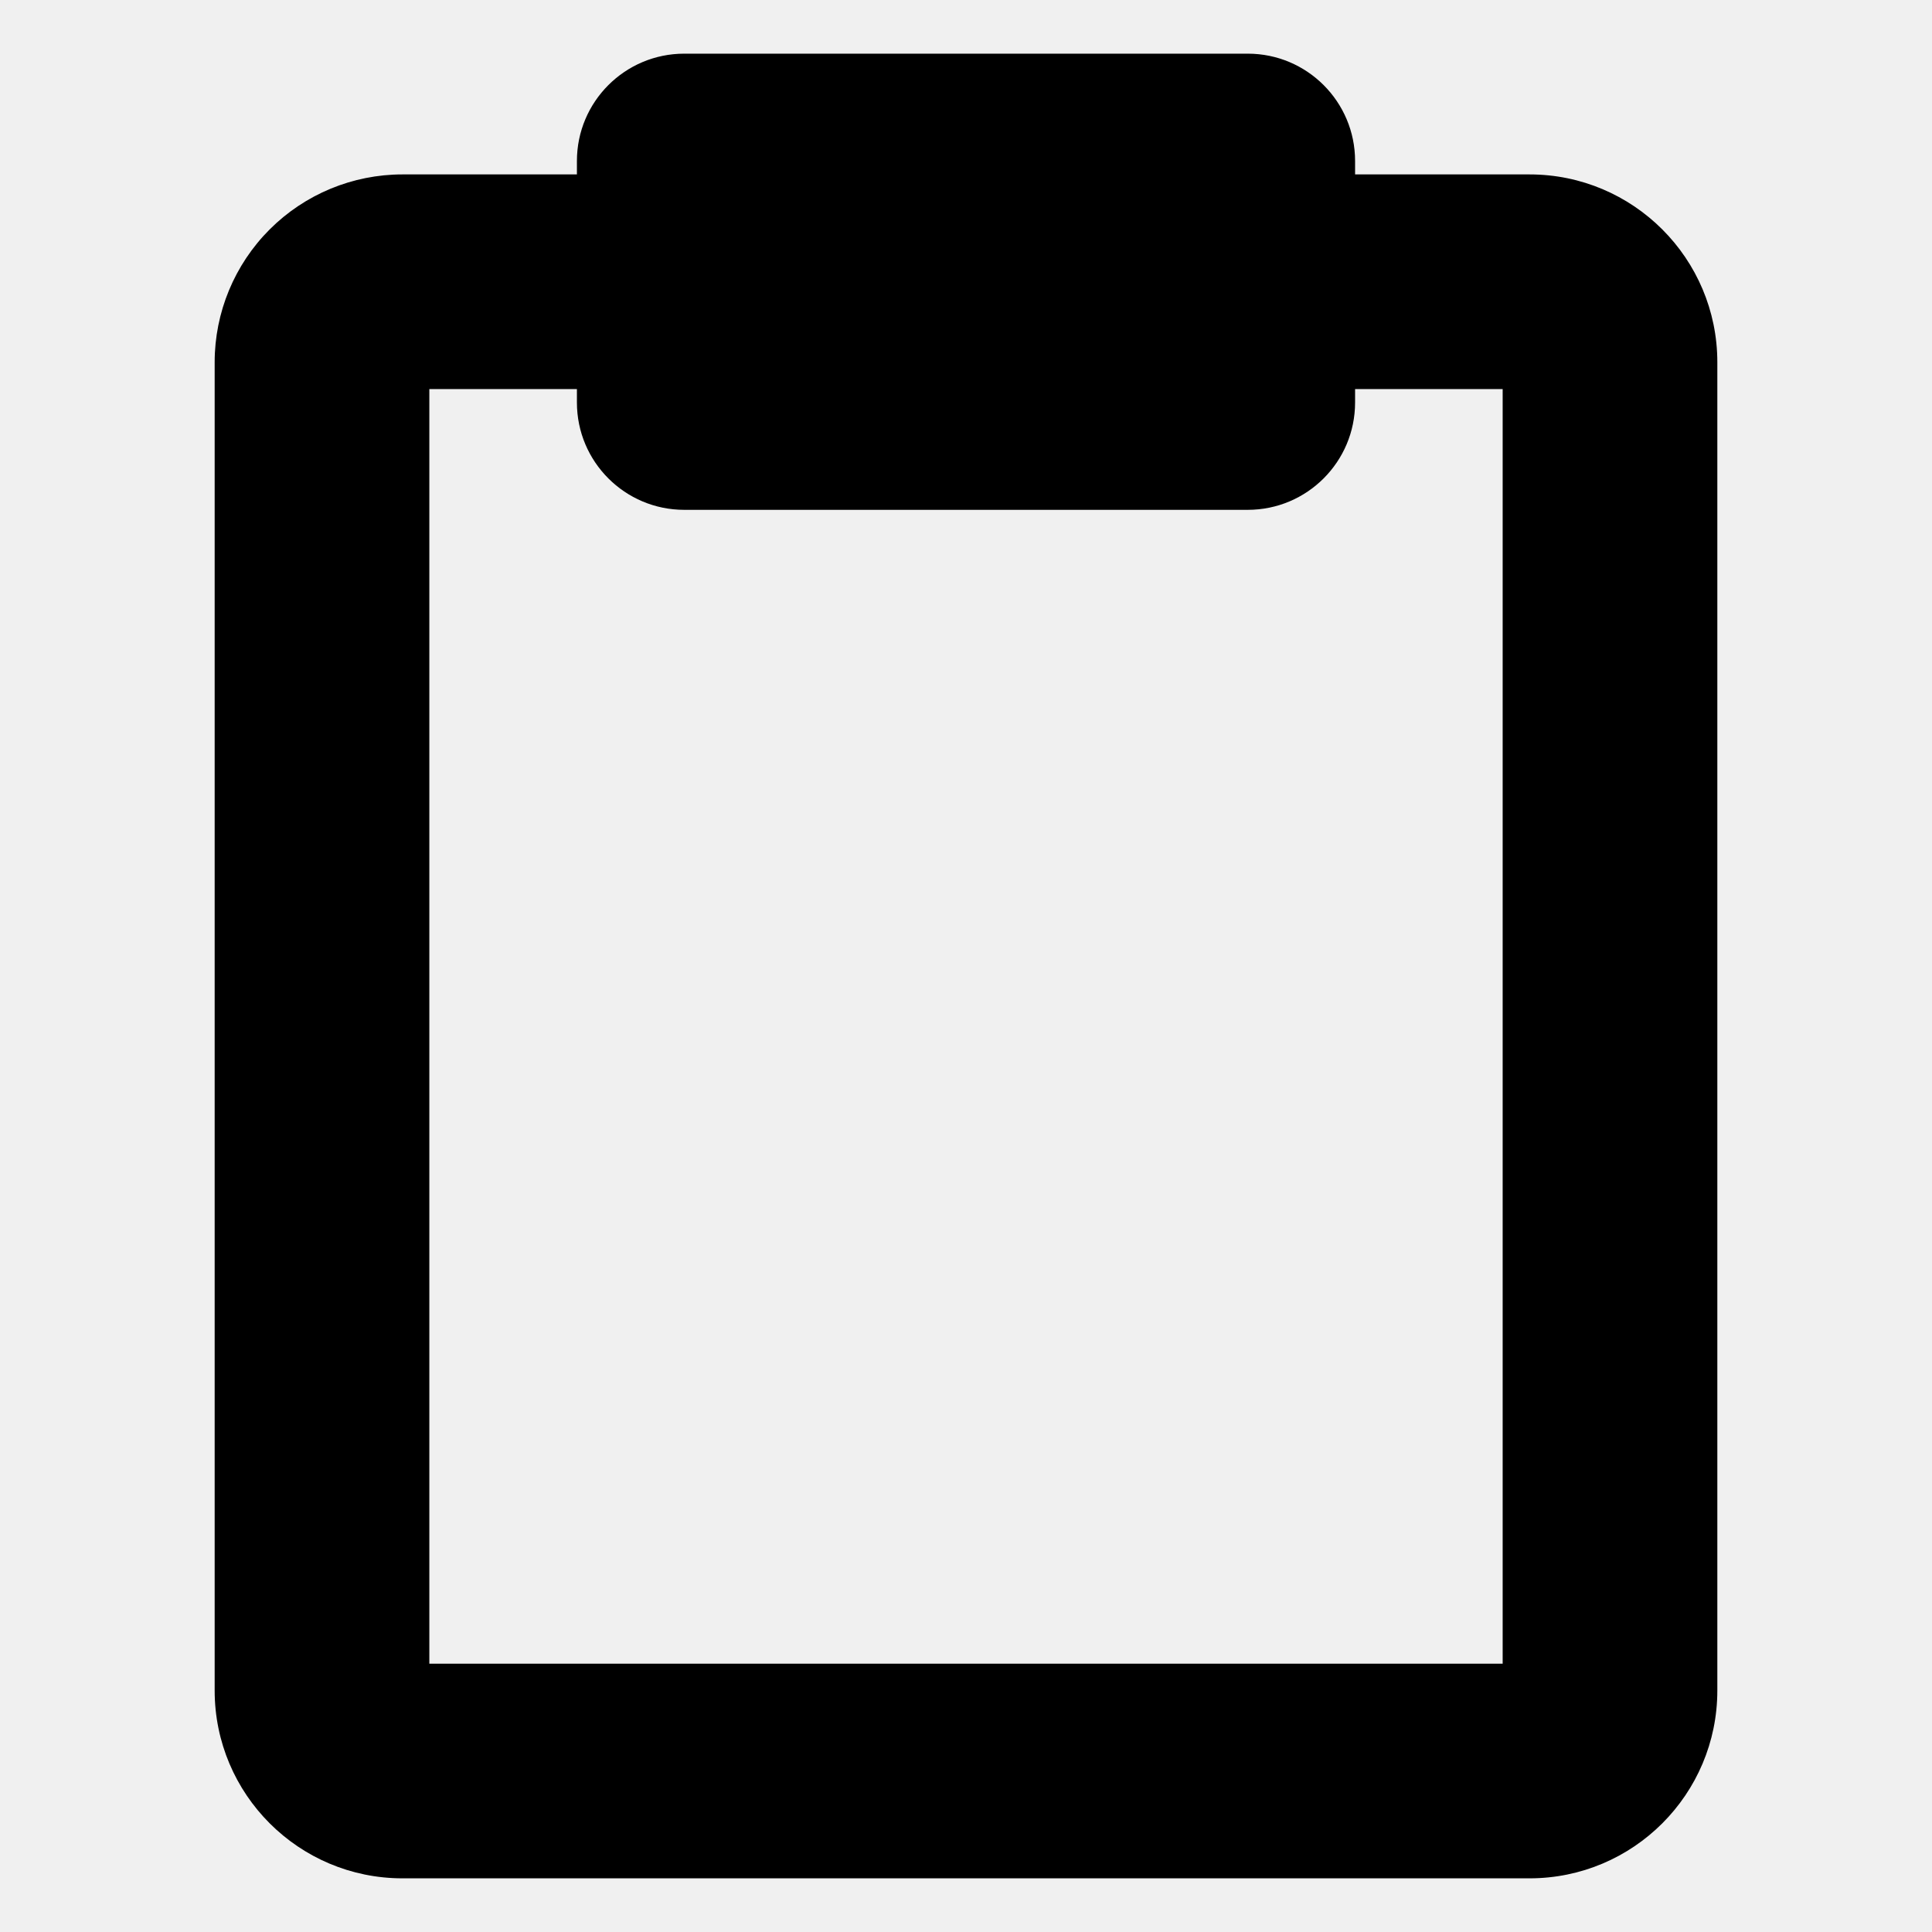
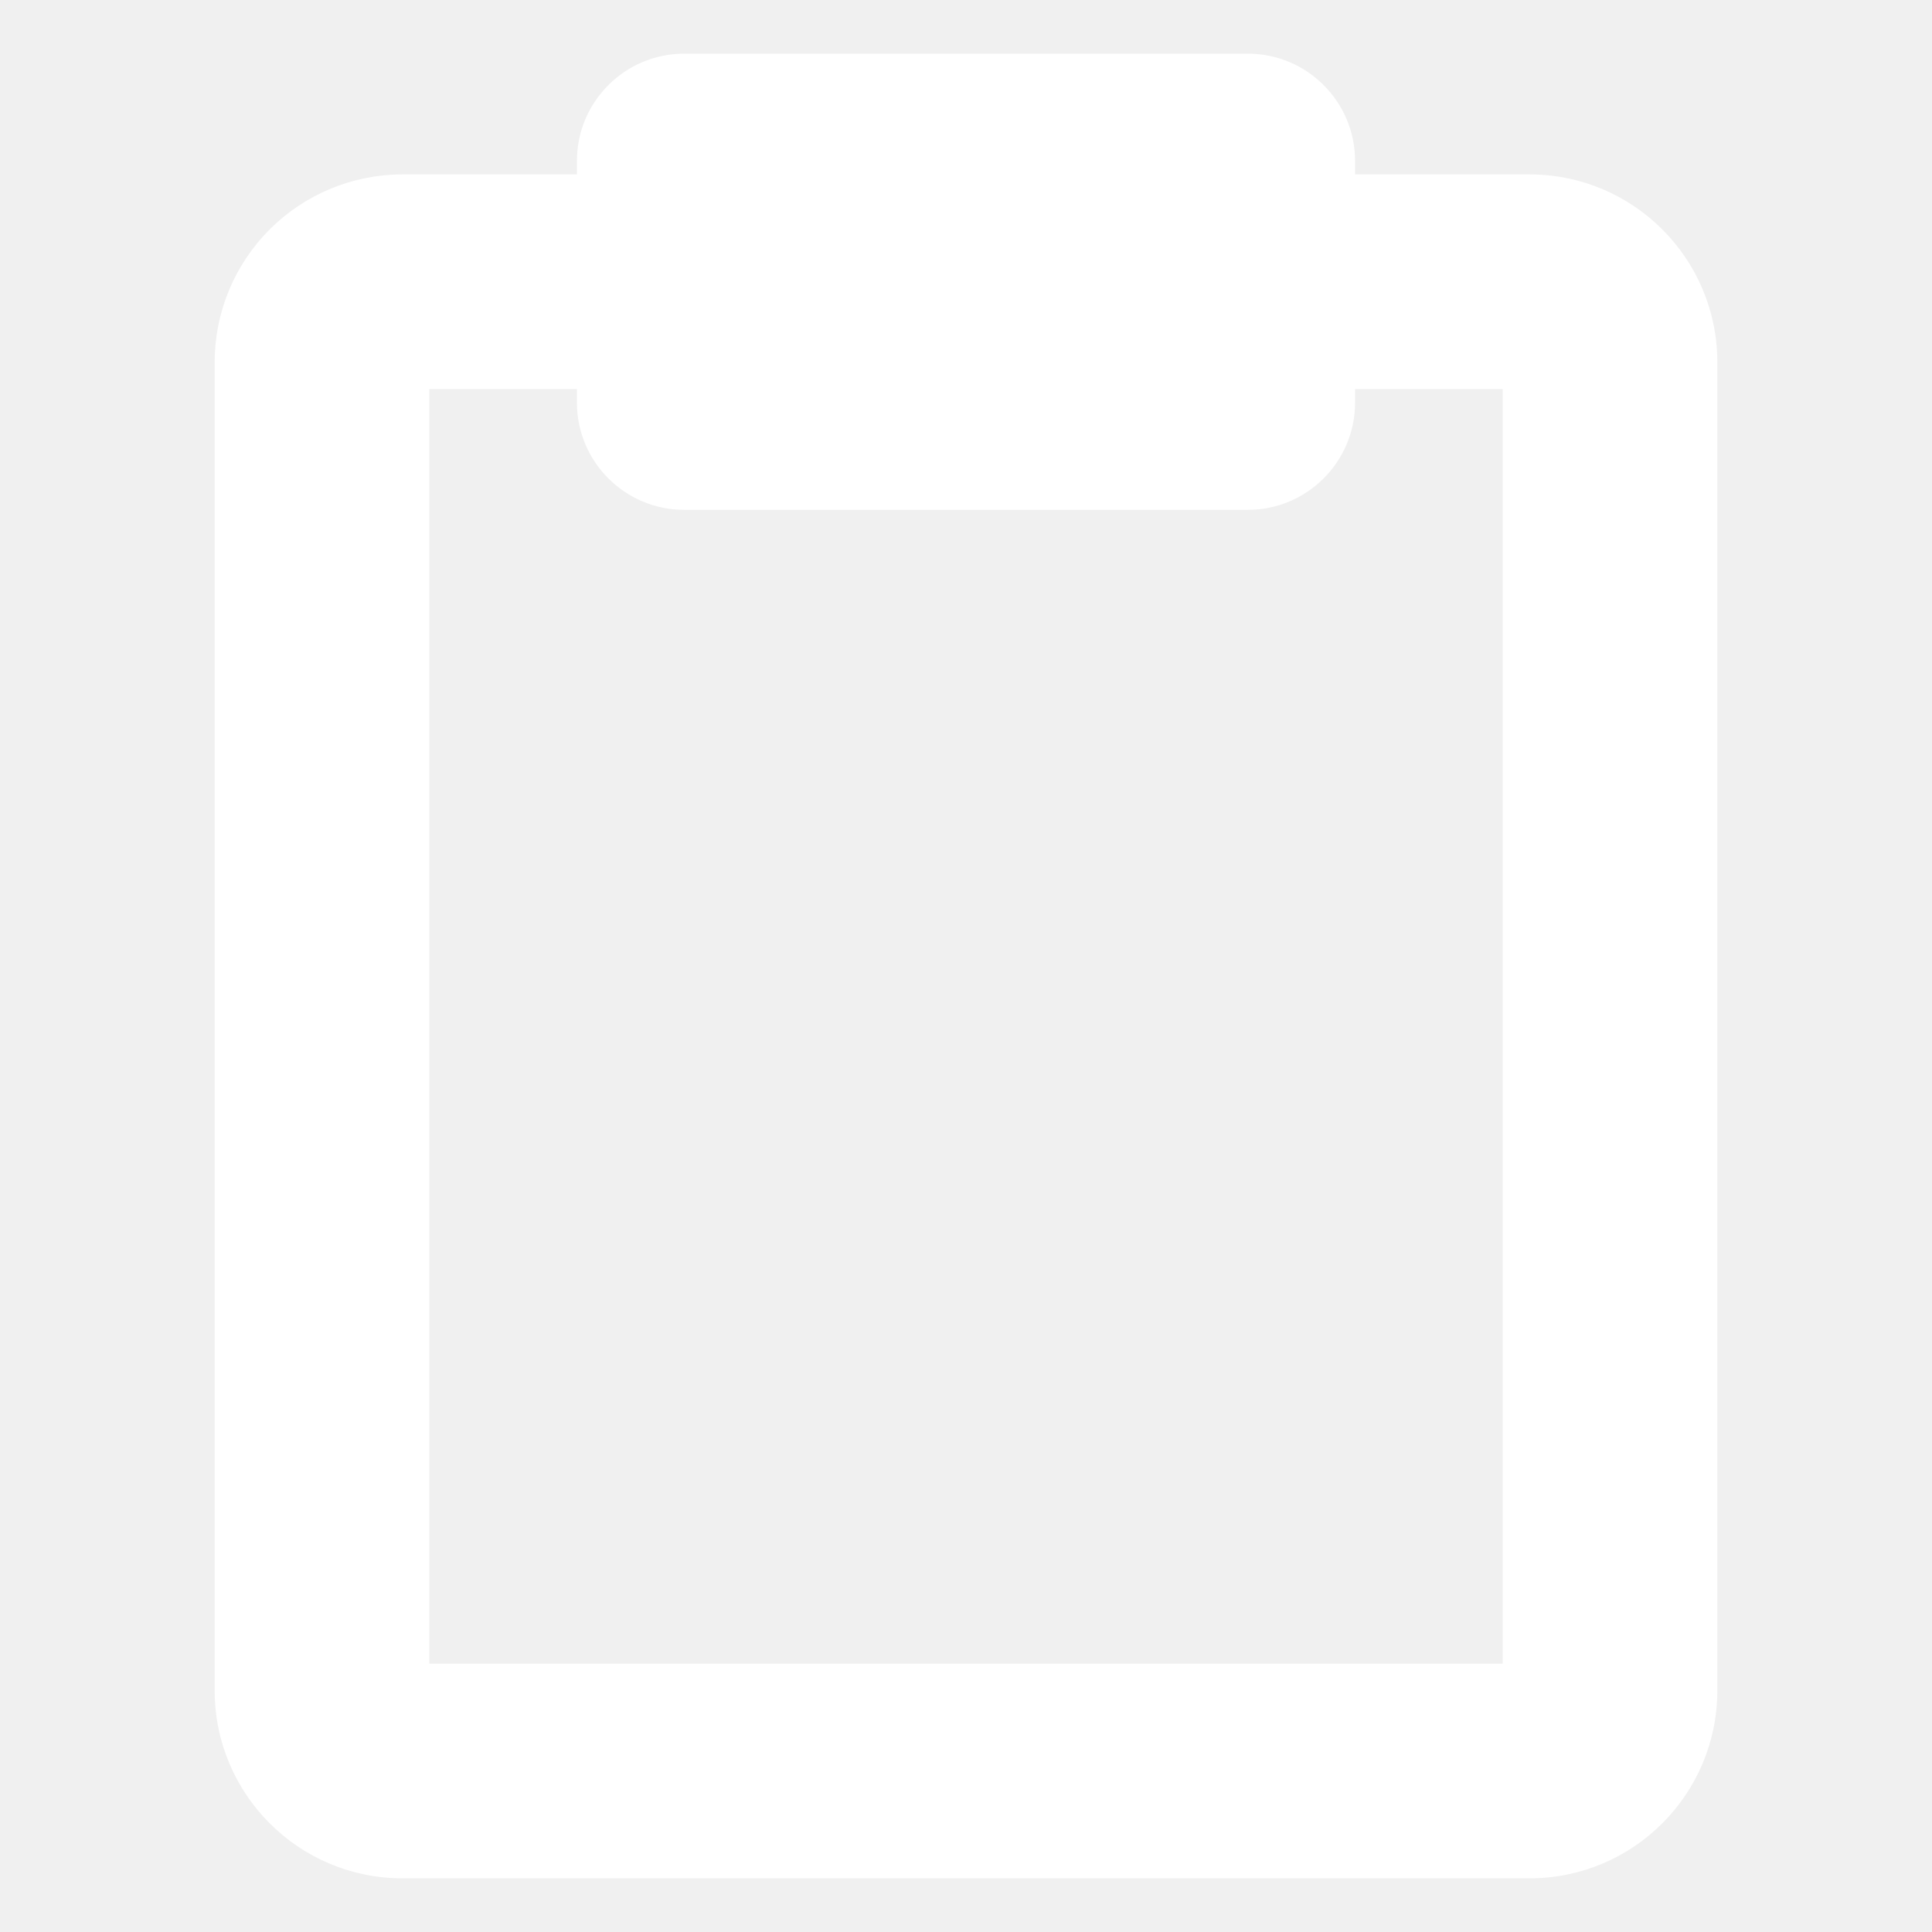
<svg xmlns="http://www.w3.org/2000/svg" width="36" height="36" fill="none">
-   <path fill-rule="evenodd" clip-rule="evenodd" d="M5.025 4.275A3.5 3.5 0 0 1 7.5 3.25h5.25a2 2 0 1 1 0 4H8V31h20V7.25h-4.75a2 2 0 1 1 0-4h5.25a3.5 3.5 0 0 1 3.5 3.5V31.5a3.5 3.5 0 0 1-3.5 3.5h-21A3.5 3.5 0 0 1 4 31.5V6.75a3.5 3.5 0 0 1 1.025-2.475Z" fill="#000" />
-   <path d="M12.75 3h10.5v4.5h-10.5V3Z" fill="#000" />
-   <path fill-rule="evenodd" clip-rule="evenodd" d="M10.75 3a2 2 0 0 1 2-2h10.5a2 2 0 0 1 2 2v4.5a2 2 0 0 1-2 2h-10.5a2 2 0 0 1-2-2V3Zm4 2v.5h6.5V5h-6.5Z" fill="#000" />
+   <path fill-rule="evenodd" clip-rule="evenodd" d="M5.025 4.275A3.5 3.5 0 0 1 7.5 3.25h5.25a2 2 0 1 1 0 4H8V31h20V7.25h-4.75a2 2 0 1 1 0-4h5.25a3.5 3.5 0 0 1 3.5 3.5V31.5a3.5 3.5 0 0 1-3.5 3.5h-21A3.5 3.5 0 0 1 4 31.5V6.75a3.5 3.5 0 0 1 1.025-2.475Z" fill="#fff" />
+   <path d="M12.75 3h10.5v4.5h-10.5V3Z" fill="#fff" />
+   <path fill-rule="evenodd" clip-rule="evenodd" d="M10.75 3a2 2 0 0 1 2-2h10.5a2 2 0 0 1 2 2v4.5a2 2 0 0 1-2 2h-10.5a2 2 0 0 1-2-2V3Zm4 2v.5h6.5V5h-6.5Z" fill="#fff" />
</svg>
